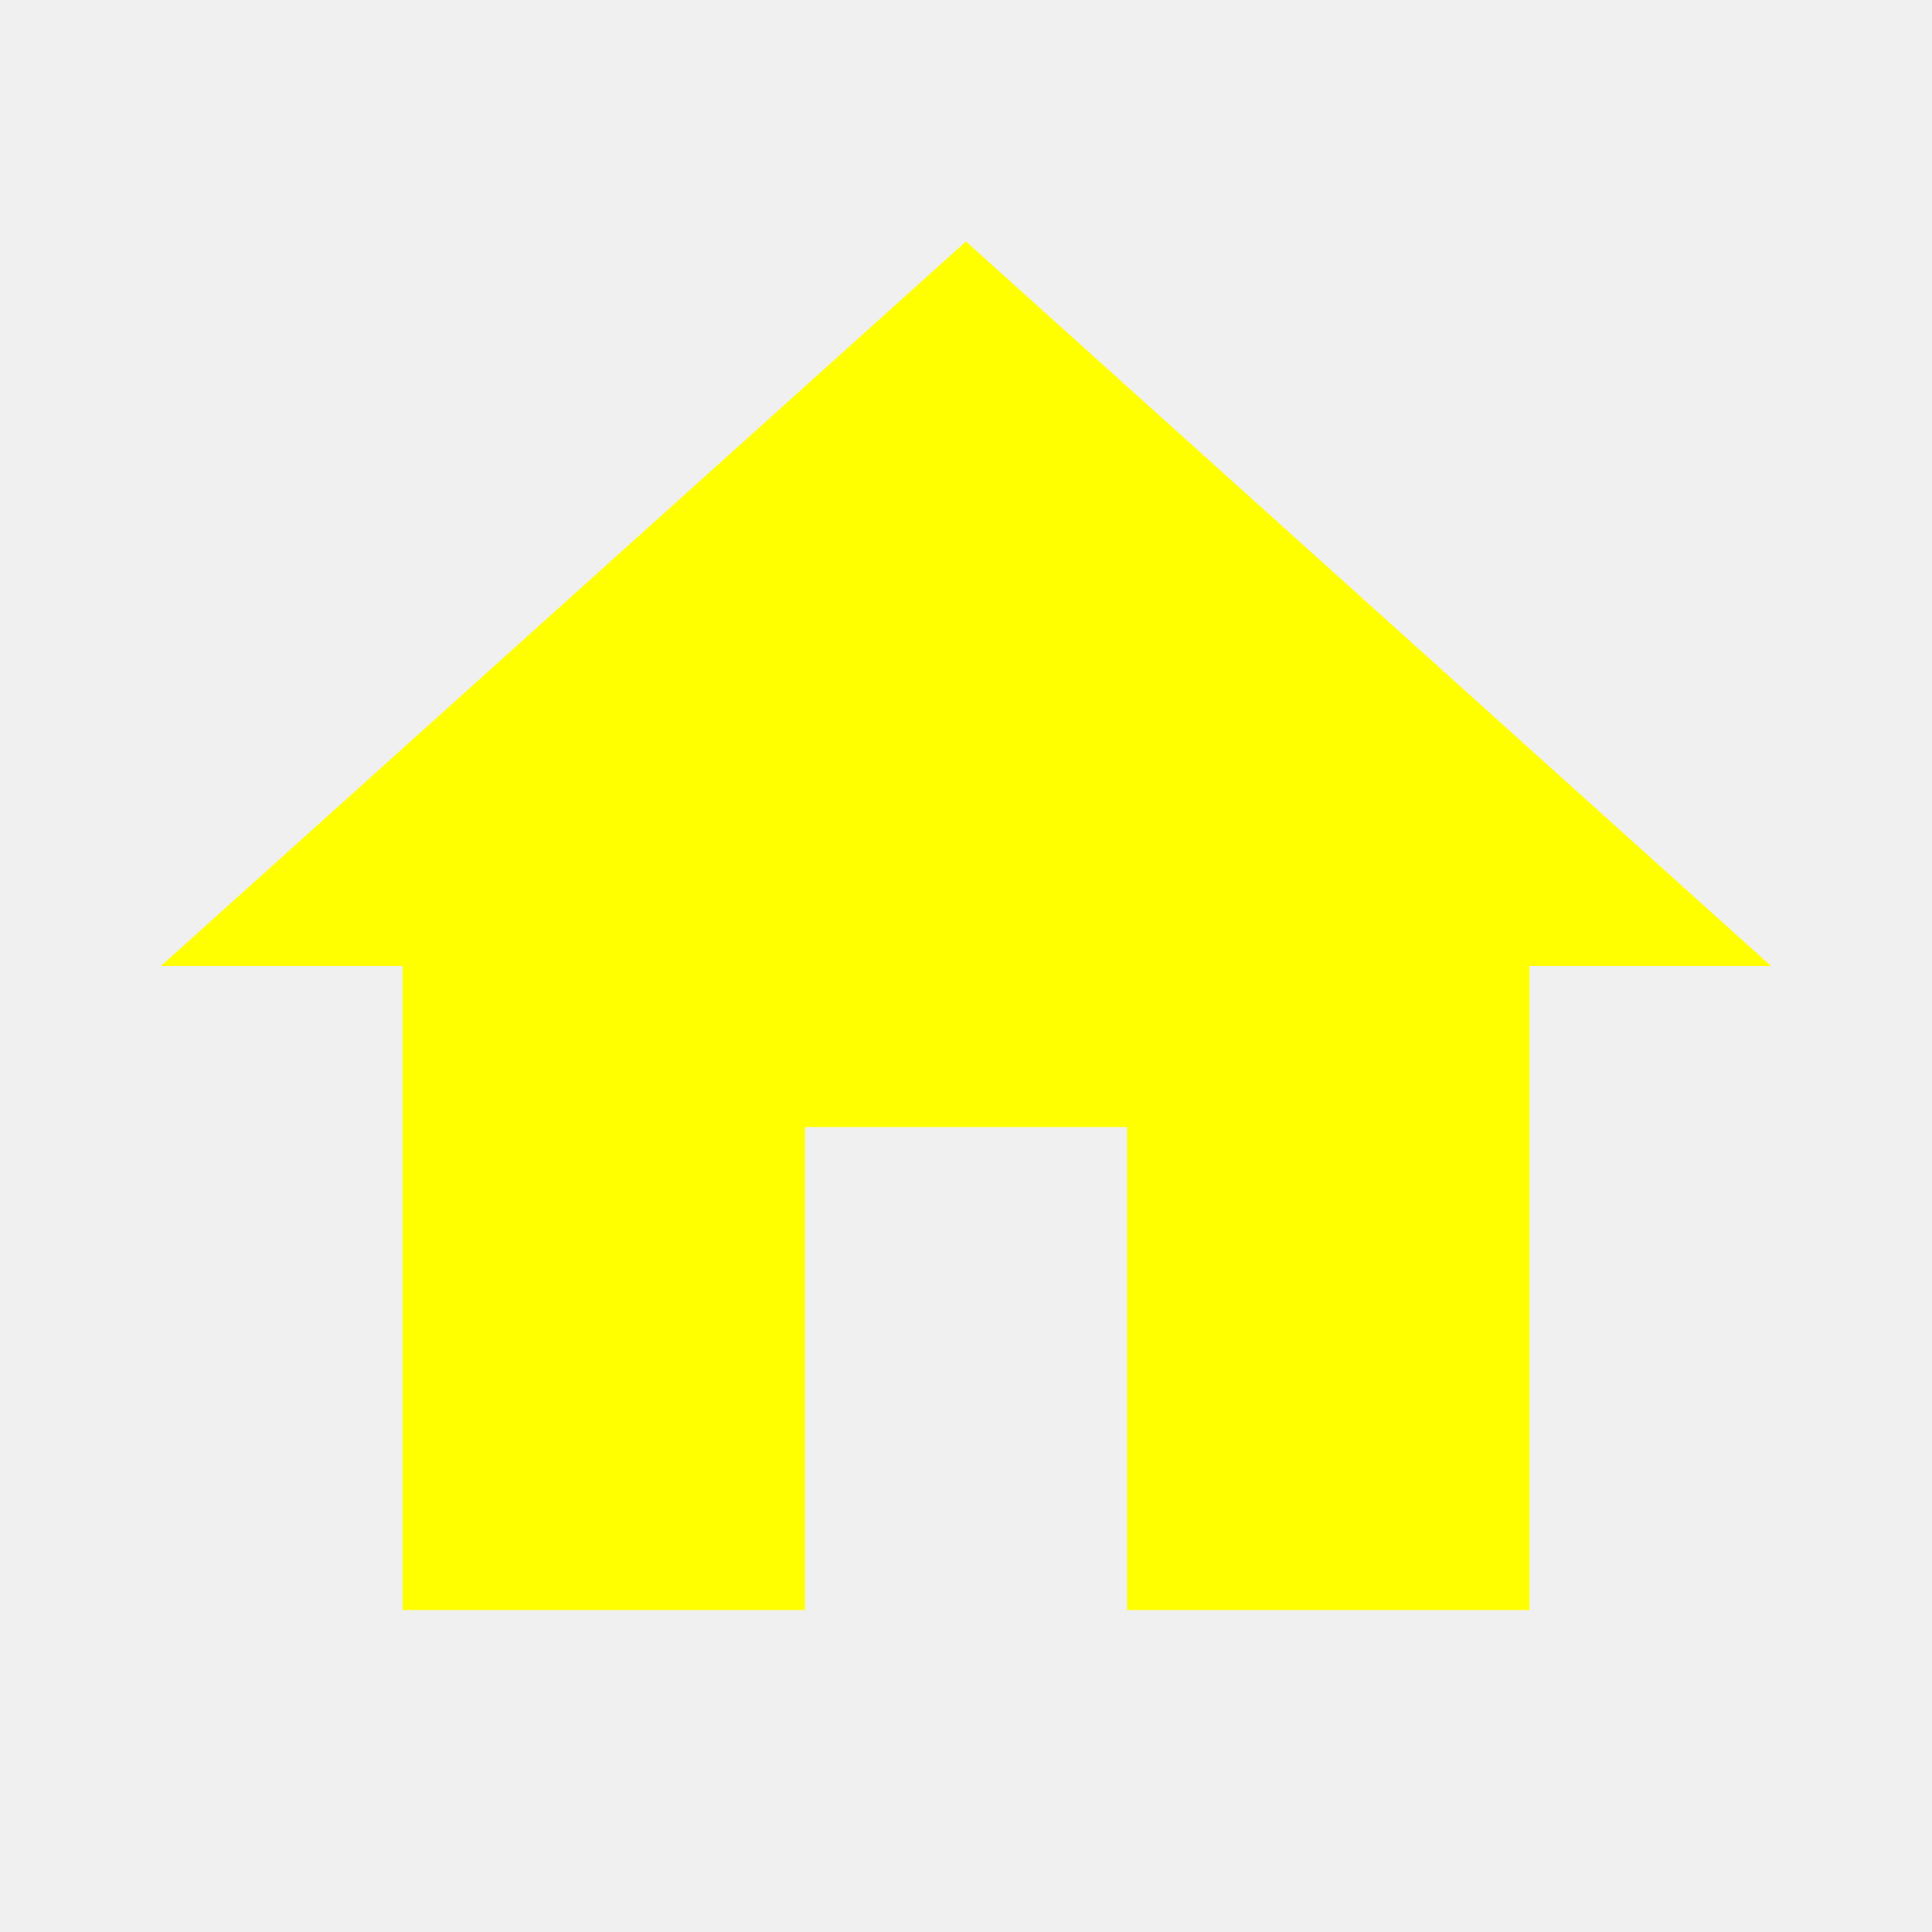
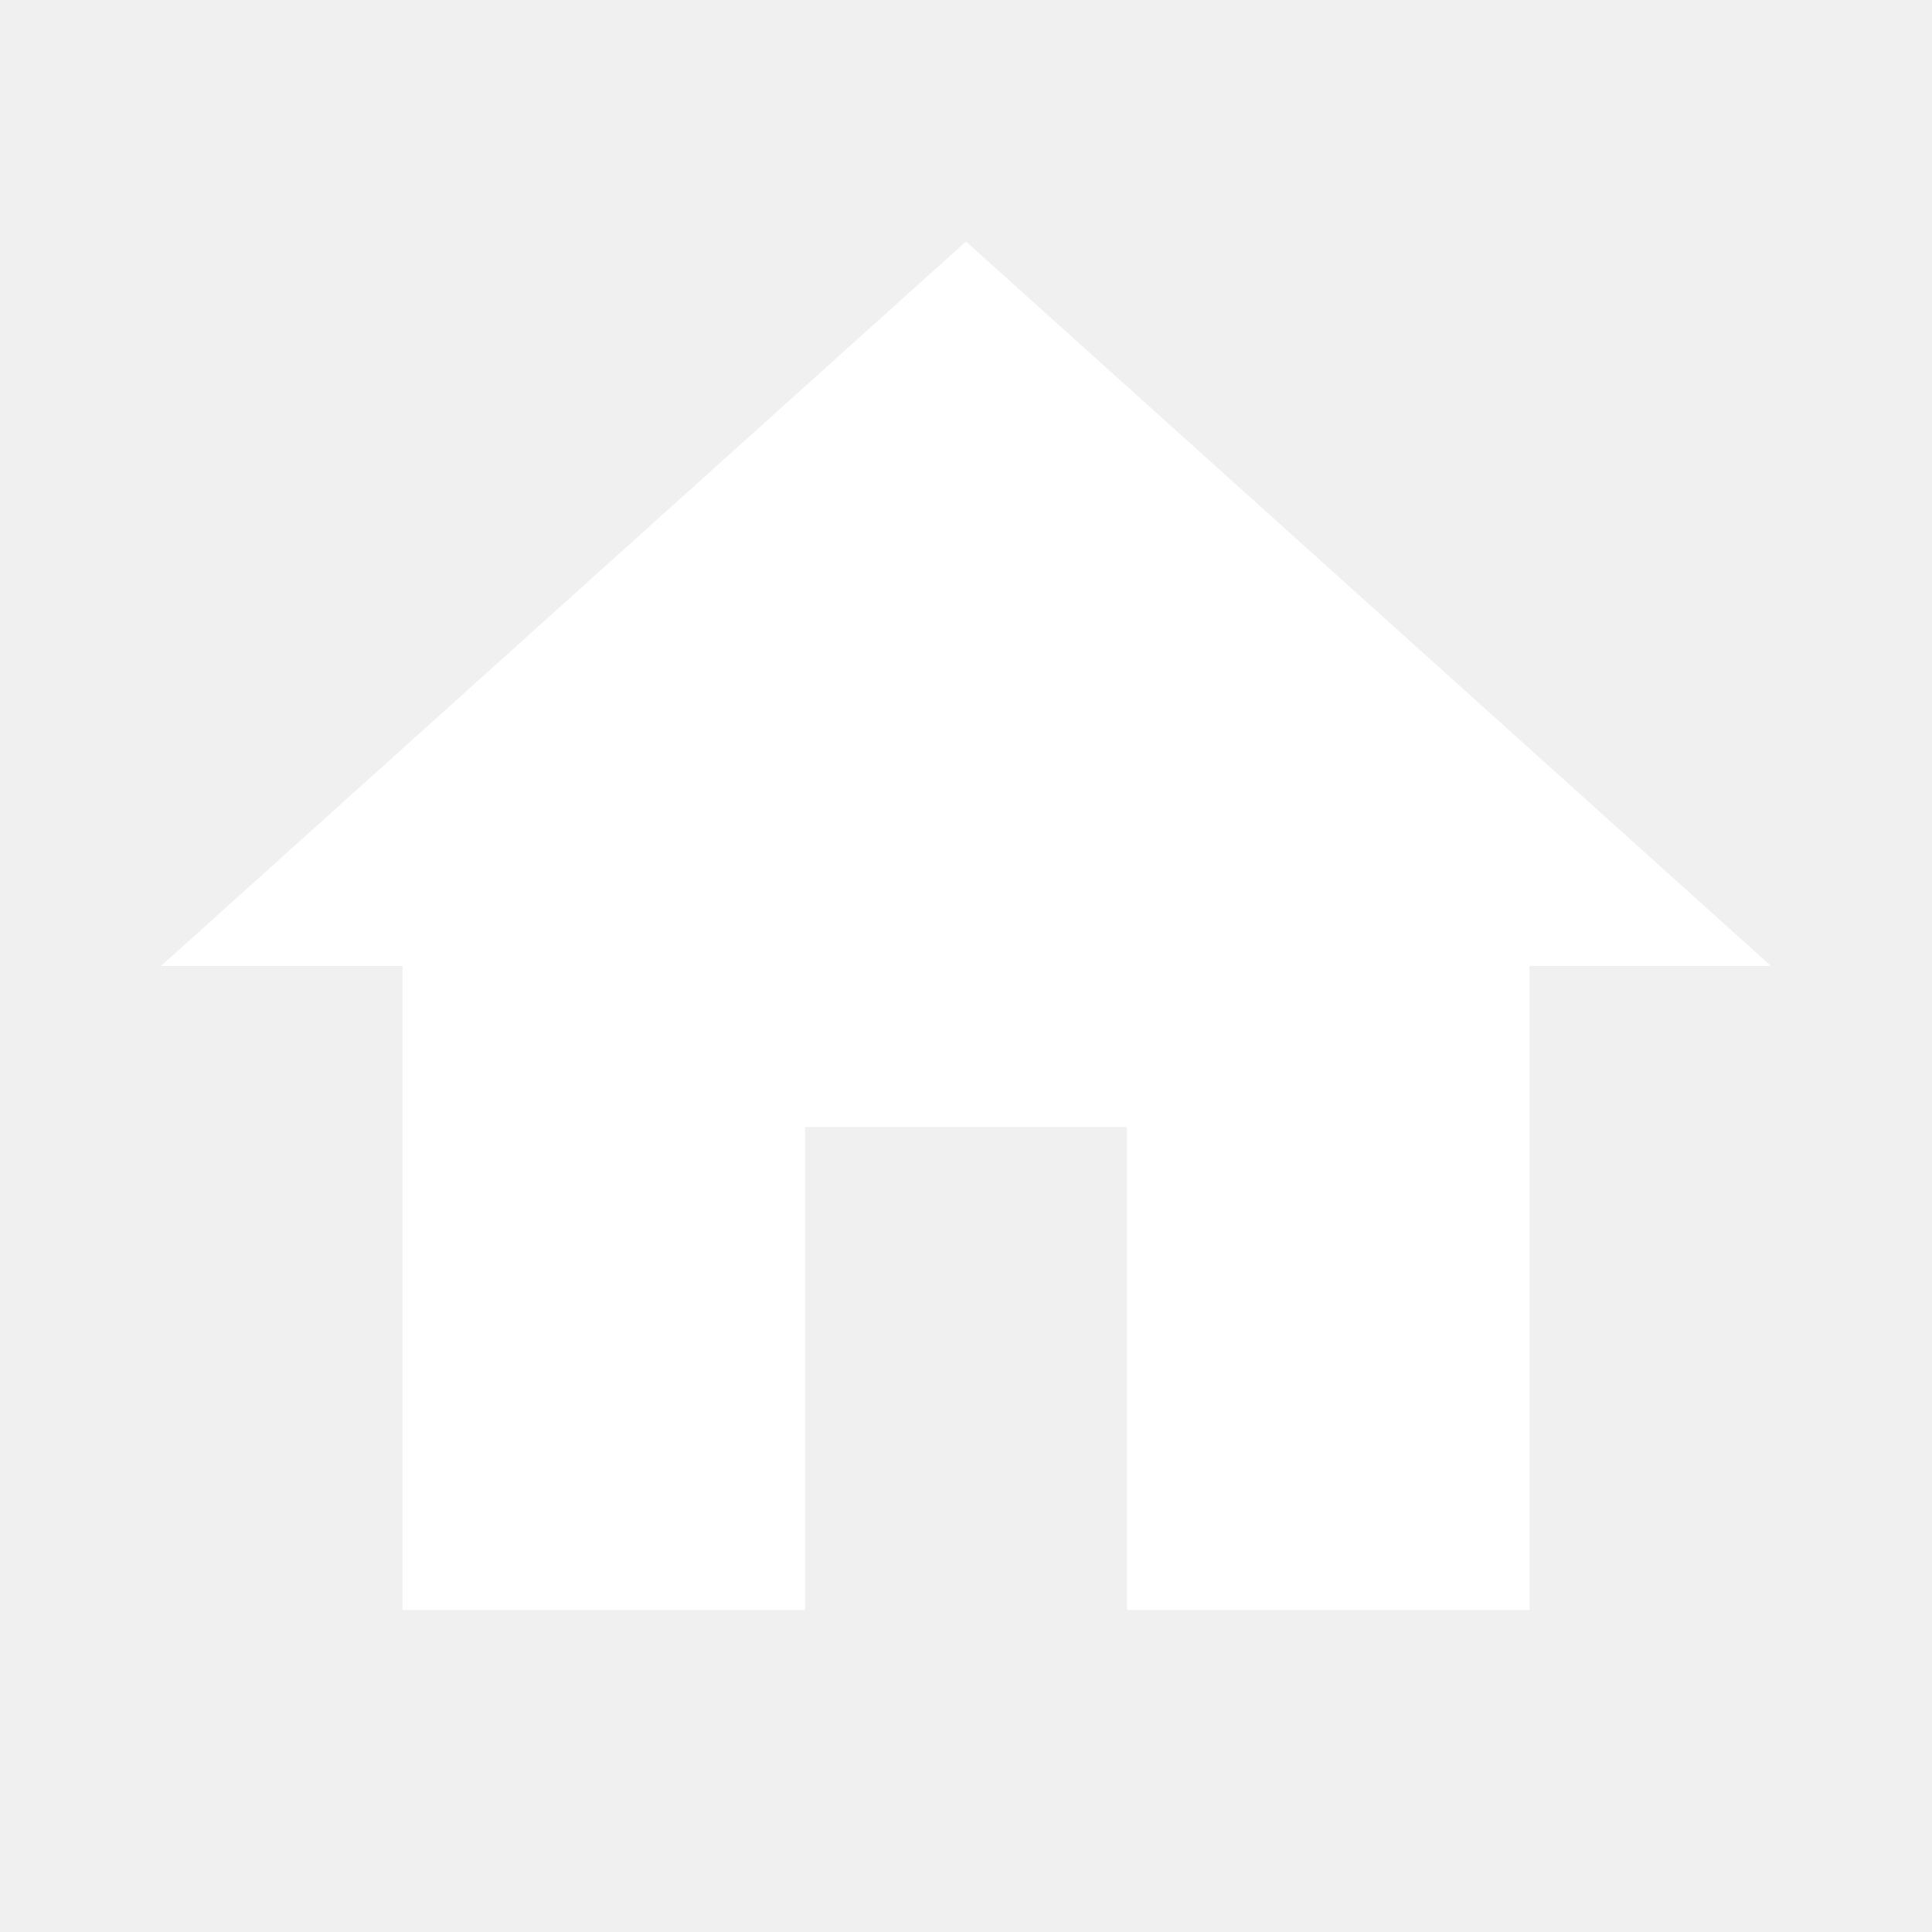
<svg xmlns="http://www.w3.org/2000/svg" width="48" height="48" viewBox="0 0 48 48">
-   <path fill="#ffff00" d="M20 40v-12h8v12h10v-16h6l-20-18-20 18h6v16z" />
+   <path fill="#ffffff" d="M20 40v-12h8v12h10v-16h6l-20-18-20 18h6v16z" />
  <path d="M0 0h48v48h-48z" fill="none" />
</svg>
